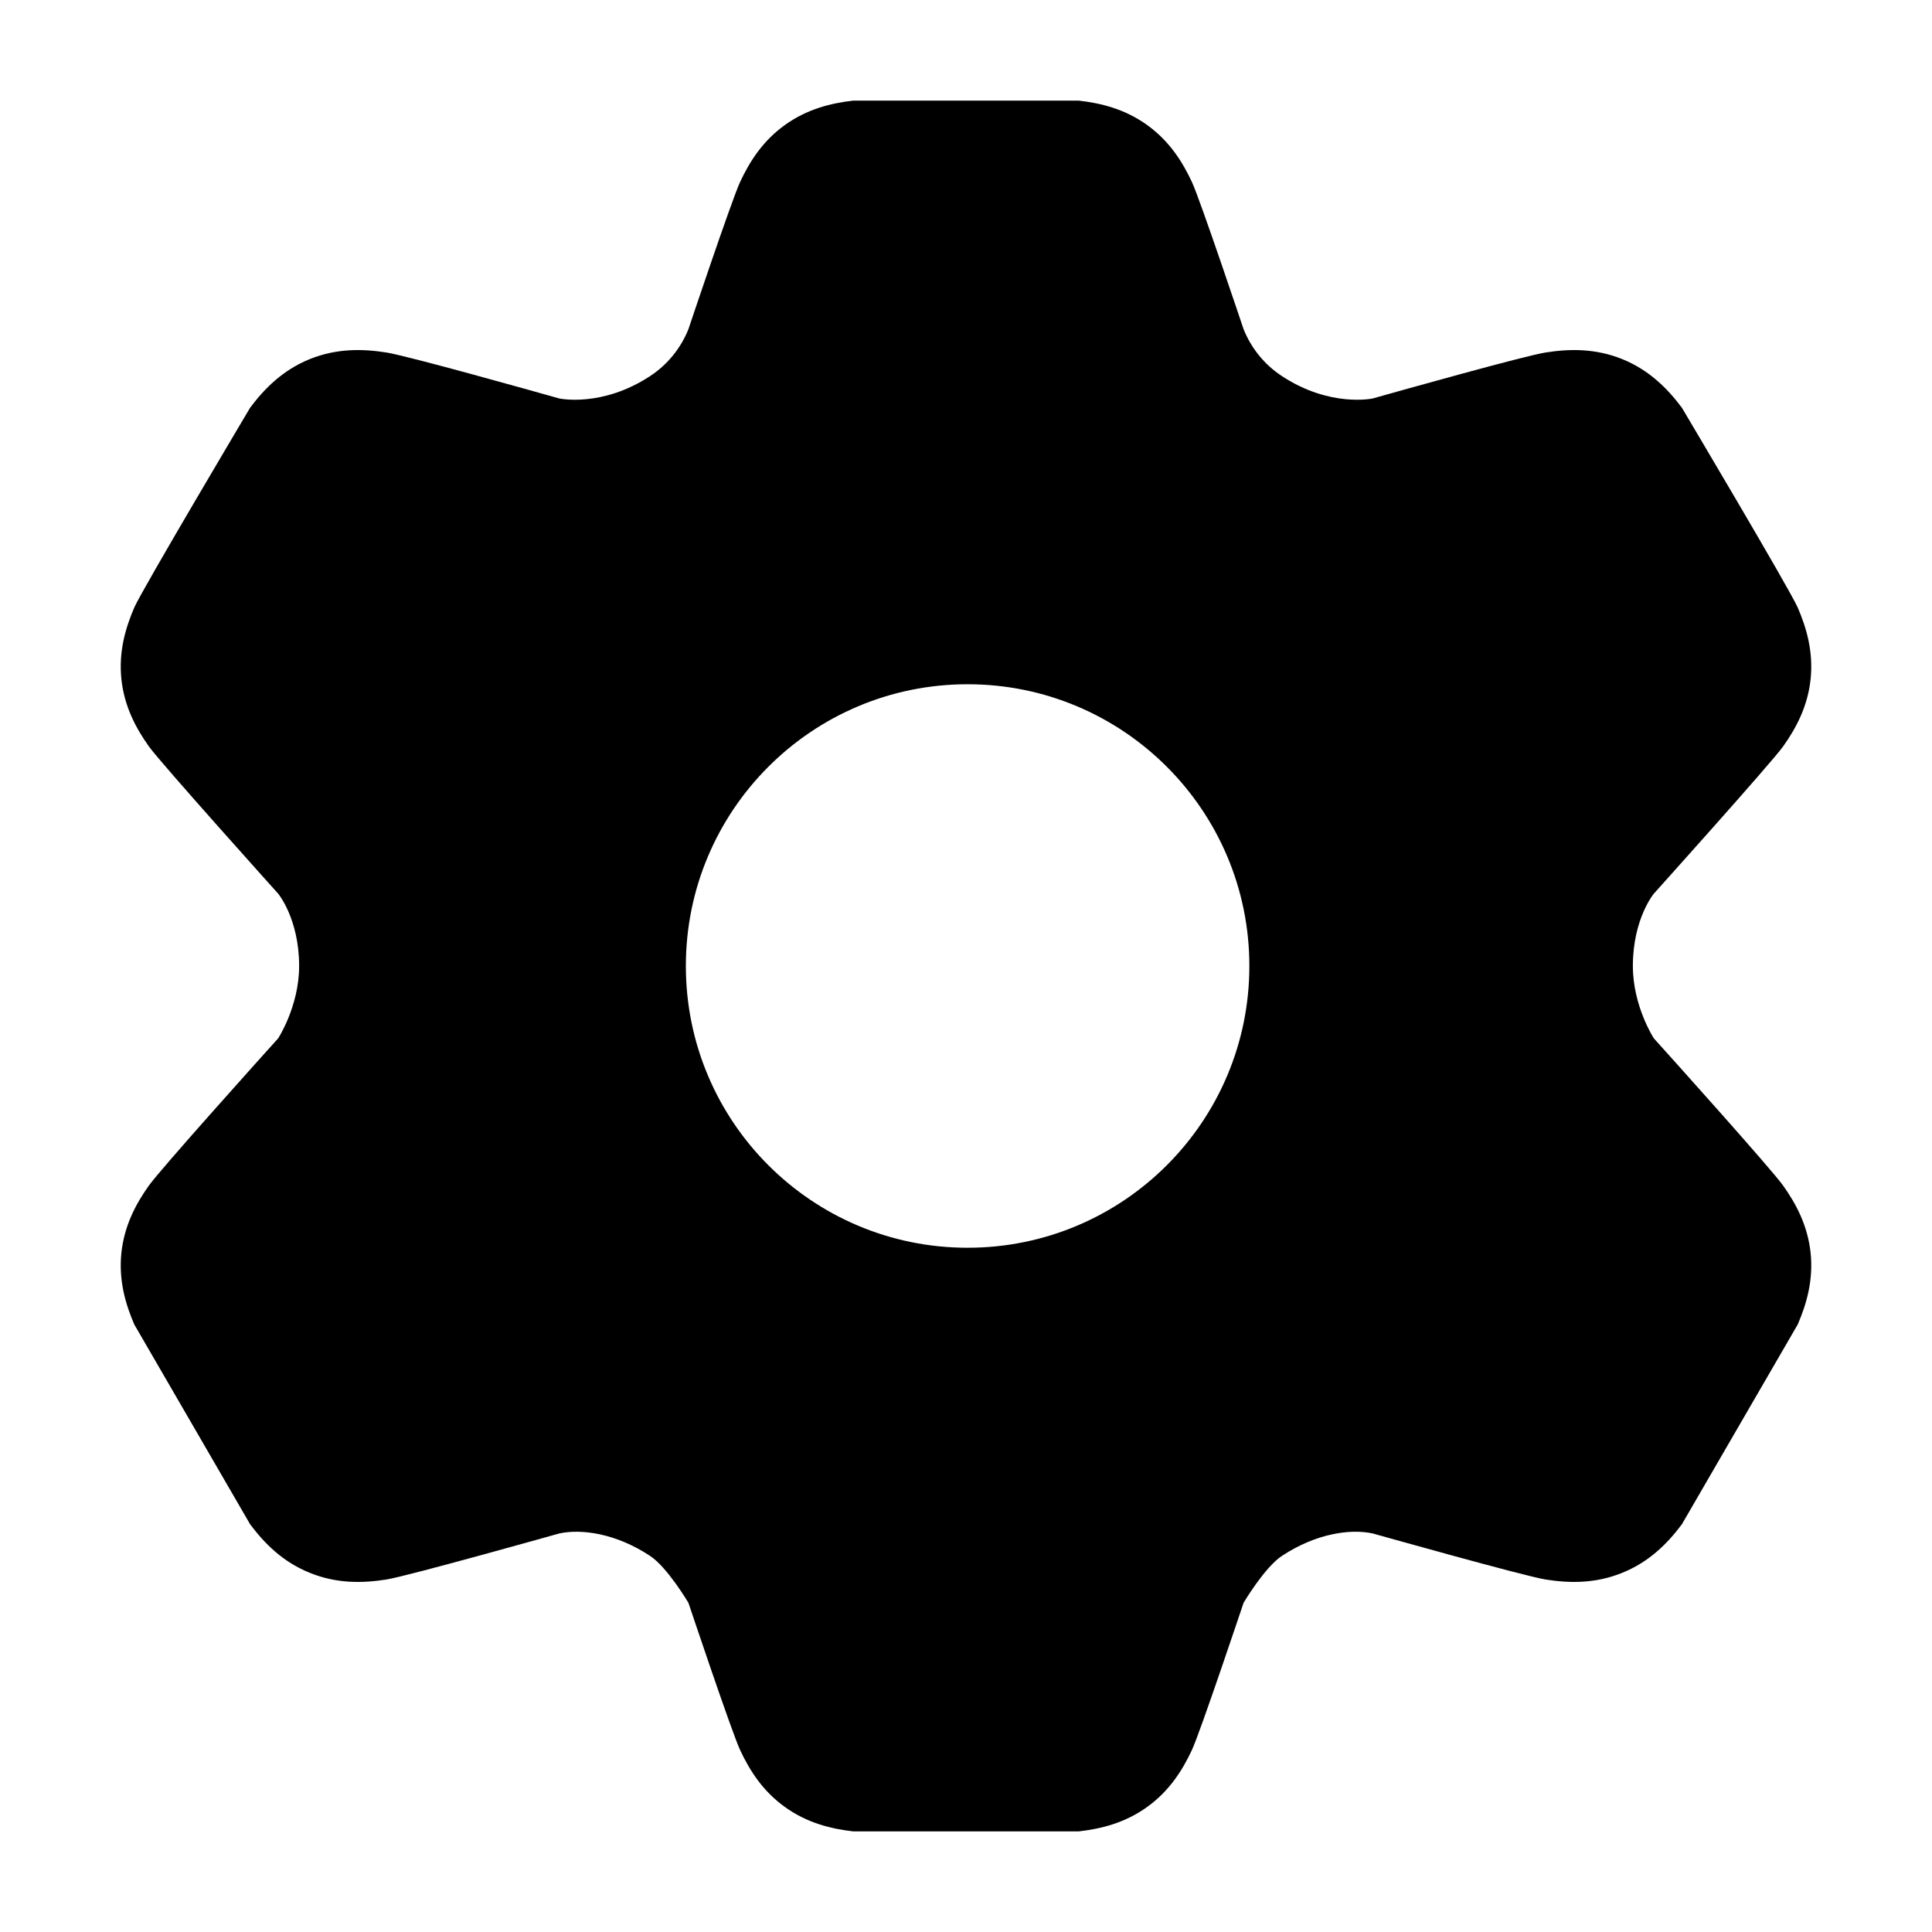
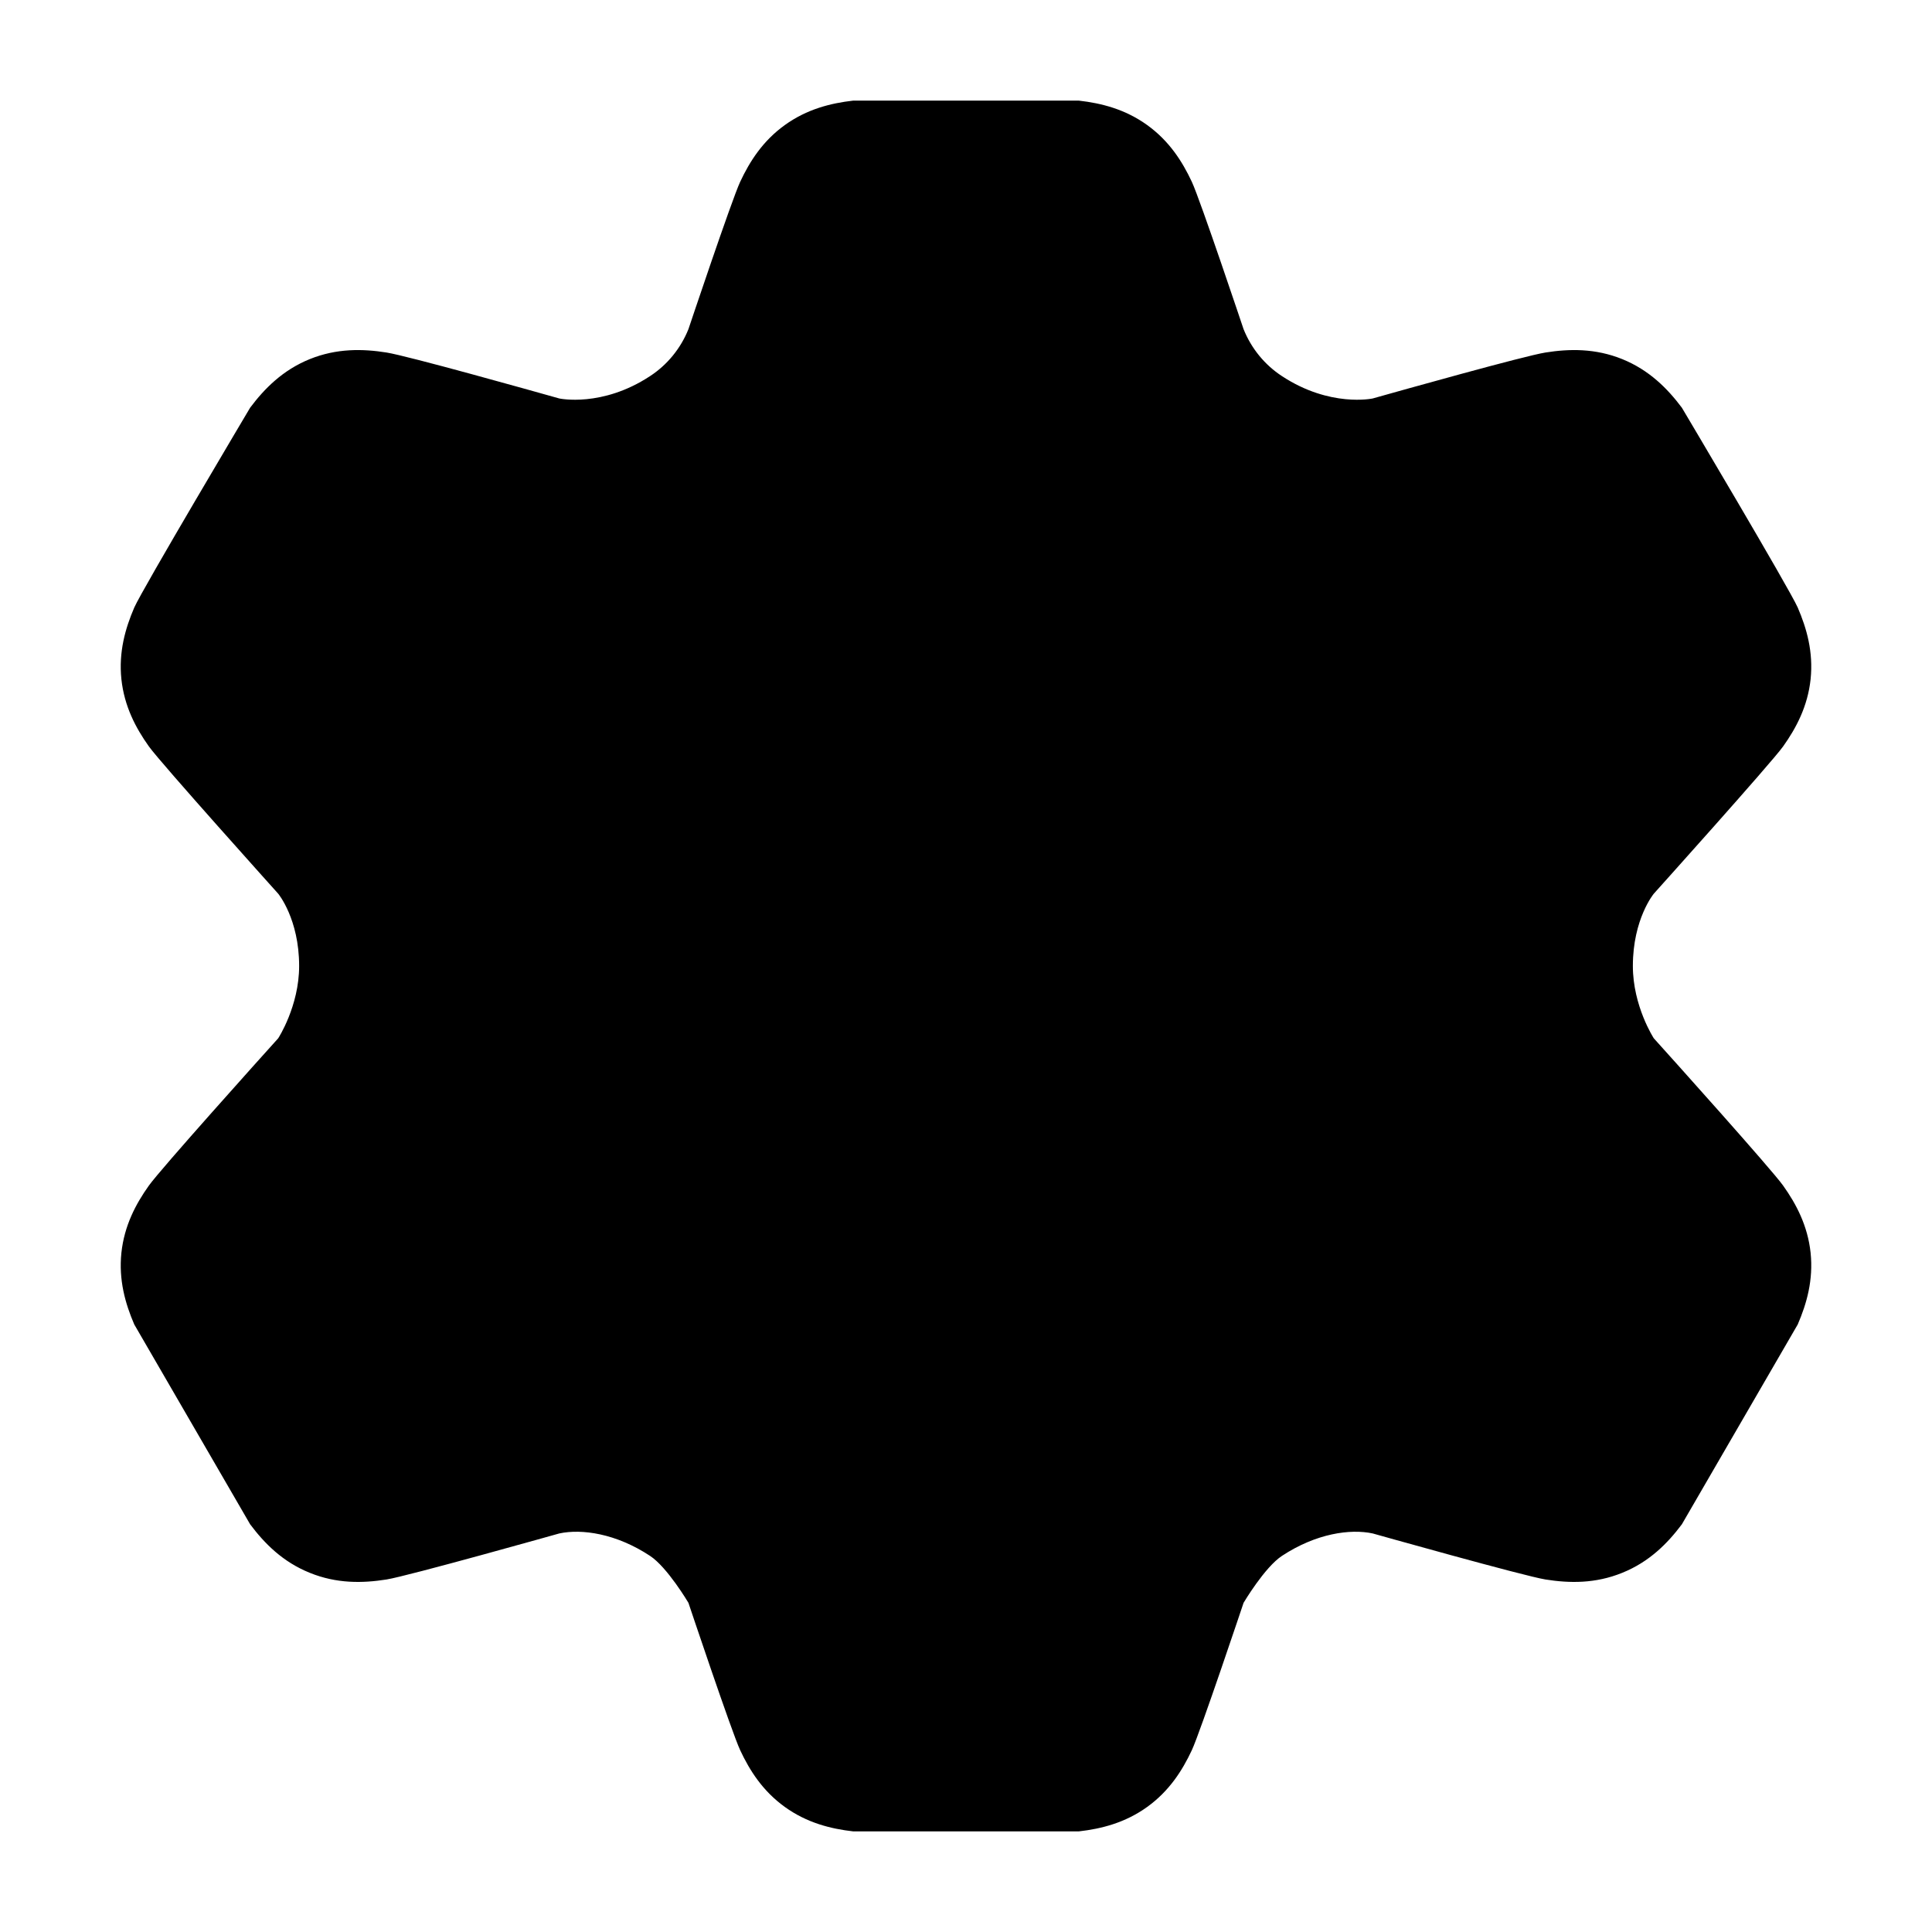
<svg xmlns="http://www.w3.org/2000/svg" viewBox="0 0 24 24" fill="none">
-   <path fill-rule="evenodd" clip-rule="evenodd" d="M9.75 22.447C10.024 22.644 10.318 22.718 10.598 22.75H13.402C13.682 22.718 13.976 22.644 14.25 22.447C14.524 22.25 14.687 21.995 14.806 21.74C14.912 21.512 15.448 19.911 15.448 19.911C15.448 19.911 15.71 19.468 15.926 19.327C16.348 19.049 16.774 18.989 17.052 19.049C17.052 19.049 18.934 19.579 19.199 19.621C19.495 19.668 19.818 19.674 20.152 19.538C20.487 19.403 20.714 19.174 20.893 18.935L22.332 16.453C22.444 16.193 22.527 15.901 22.492 15.563C22.456 15.226 22.314 14.957 22.15 14.727C22.002 14.52 20.759 13.136 20.544 12.898C20.544 12.898 20.284 12.499 20.284 12C20.284 11.415 20.544 11.102 20.544 11.102C20.544 11.102 22.002 9.48 22.15 9.273C22.314 9.043 22.456 8.774 22.492 8.437C22.527 8.099 22.444 7.807 22.332 7.547C22.23 7.315 20.893 5.065 20.893 5.065C20.714 4.826 20.487 4.597 20.152 4.461C19.818 4.326 19.495 4.332 19.199 4.379C18.934 4.421 17.382 4.857 17.052 4.95C17.052 4.95 16.523 5.065 15.926 4.673C15.71 4.532 15.544 4.328 15.448 4.089C15.448 4.089 14.912 2.488 14.806 2.26C14.687 2.005 14.524 1.75 14.25 1.553C13.976 1.356 13.682 1.282 13.402 1.25H10.598C10.318 1.282 10.024 1.356 9.75 1.553C9.476 1.75 9.313 2.005 9.194 2.26C9.088 2.488 8.552 4.089 8.552 4.089C8.456 4.328 8.29 4.532 8.074 4.673C7.477 5.065 6.948 4.95 6.948 4.95C6.618 4.857 5.066 4.421 4.801 4.379C4.505 4.332 4.182 4.326 3.848 4.461C3.513 4.597 3.286 4.826 3.107 5.065C3.107 5.065 1.77 7.315 1.668 7.547C1.556 7.807 1.473 8.099 1.508 8.437C1.544 8.774 1.686 9.043 1.85 9.273C1.998 9.48 3.456 11.102 3.456 11.102C3.456 11.102 3.716 11.415 3.716 12C3.716 12.499 3.456 12.898 3.456 12.898C3.241 13.136 1.998 14.52 1.85 14.727C1.686 14.957 1.544 15.226 1.508 15.563C1.473 15.901 1.556 16.193 1.668 16.453L3.107 18.935C3.286 19.174 3.513 19.403 3.848 19.538C4.182 19.674 4.505 19.668 4.801 19.621C5.066 19.579 6.948 19.049 6.948 19.049C7.226 18.989 7.652 19.049 8.074 19.327C8.29 19.468 8.552 19.911 8.552 19.911C8.552 19.911 9.088 21.512 9.194 21.74C9.313 21.995 9.476 22.25 9.75 22.447ZM12.02 15.5C13.953 15.5 15.52 13.933 15.52 12C15.52 10.067 13.953 8.5 12.02 8.5C10.086 8.5 8.52 10.067 8.52 12C8.52 13.933 10.086 15.5 12.02 15.5Z" fill="currentColor" />
+   <path fillRule="evenodd" clipRule="evenodd" d="M9.75 22.447C10.024 22.644 10.318 22.718 10.598 22.75H13.402C13.682 22.718 13.976 22.644 14.25 22.447C14.524 22.25 14.687 21.995 14.806 21.74C14.912 21.512 15.448 19.911 15.448 19.911C15.448 19.911 15.71 19.468 15.926 19.327C16.348 19.049 16.774 18.989 17.052 19.049C17.052 19.049 18.934 19.579 19.199 19.621C19.495 19.668 19.818 19.674 20.152 19.538C20.487 19.403 20.714 19.174 20.893 18.935L22.332 16.453C22.444 16.193 22.527 15.901 22.492 15.563C22.456 15.226 22.314 14.957 22.15 14.727C22.002 14.52 20.759 13.136 20.544 12.898C20.544 12.898 20.284 12.499 20.284 12C20.284 11.415 20.544 11.102 20.544 11.102C20.544 11.102 22.002 9.48 22.15 9.273C22.314 9.043 22.456 8.774 22.492 8.437C22.527 8.099 22.444 7.807 22.332 7.547C22.23 7.315 20.893 5.065 20.893 5.065C20.714 4.826 20.487 4.597 20.152 4.461C19.818 4.326 19.495 4.332 19.199 4.379C18.934 4.421 17.382 4.857 17.052 4.95C17.052 4.95 16.523 5.065 15.926 4.673C15.71 4.532 15.544 4.328 15.448 4.089C15.448 4.089 14.912 2.488 14.806 2.26C14.687 2.005 14.524 1.75 14.25 1.553C13.976 1.356 13.682 1.282 13.402 1.25H10.598C10.318 1.282 10.024 1.356 9.75 1.553C9.476 1.75 9.313 2.005 9.194 2.26C9.088 2.488 8.552 4.089 8.552 4.089C8.456 4.328 8.29 4.532 8.074 4.673C7.477 5.065 6.948 4.95 6.948 4.95C6.618 4.857 5.066 4.421 4.801 4.379C4.505 4.332 4.182 4.326 3.848 4.461C3.513 4.597 3.286 4.826 3.107 5.065C3.107 5.065 1.77 7.315 1.668 7.547C1.556 7.807 1.473 8.099 1.508 8.437C1.544 8.774 1.686 9.043 1.85 9.273C1.998 9.48 3.456 11.102 3.456 11.102C3.456 11.102 3.716 11.415 3.716 12C3.716 12.499 3.456 12.898 3.456 12.898C3.241 13.136 1.998 14.52 1.85 14.727C1.686 14.957 1.544 15.226 1.508 15.563C1.473 15.901 1.556 16.193 1.668 16.453L3.107 18.935C3.286 19.174 3.513 19.403 3.848 19.538C4.182 19.674 4.505 19.668 4.801 19.621C5.066 19.579 6.948 19.049 6.948 19.049C7.226 18.989 7.652 19.049 8.074 19.327C8.29 19.468 8.552 19.911 8.552 19.911C8.552 19.911 9.088 21.512 9.194 21.74C9.313 21.995 9.476 22.25 9.75 22.447ZM12.02 15.5C13.953 15.5 15.52 13.933 15.52 12C15.52 10.067 13.953 8.5 12.02 8.5C10.086 8.5 8.52 10.067 8.52 12C8.52 13.933 10.086 15.5 12.02 15.5Z" fill="currentColor" />
</svg>
